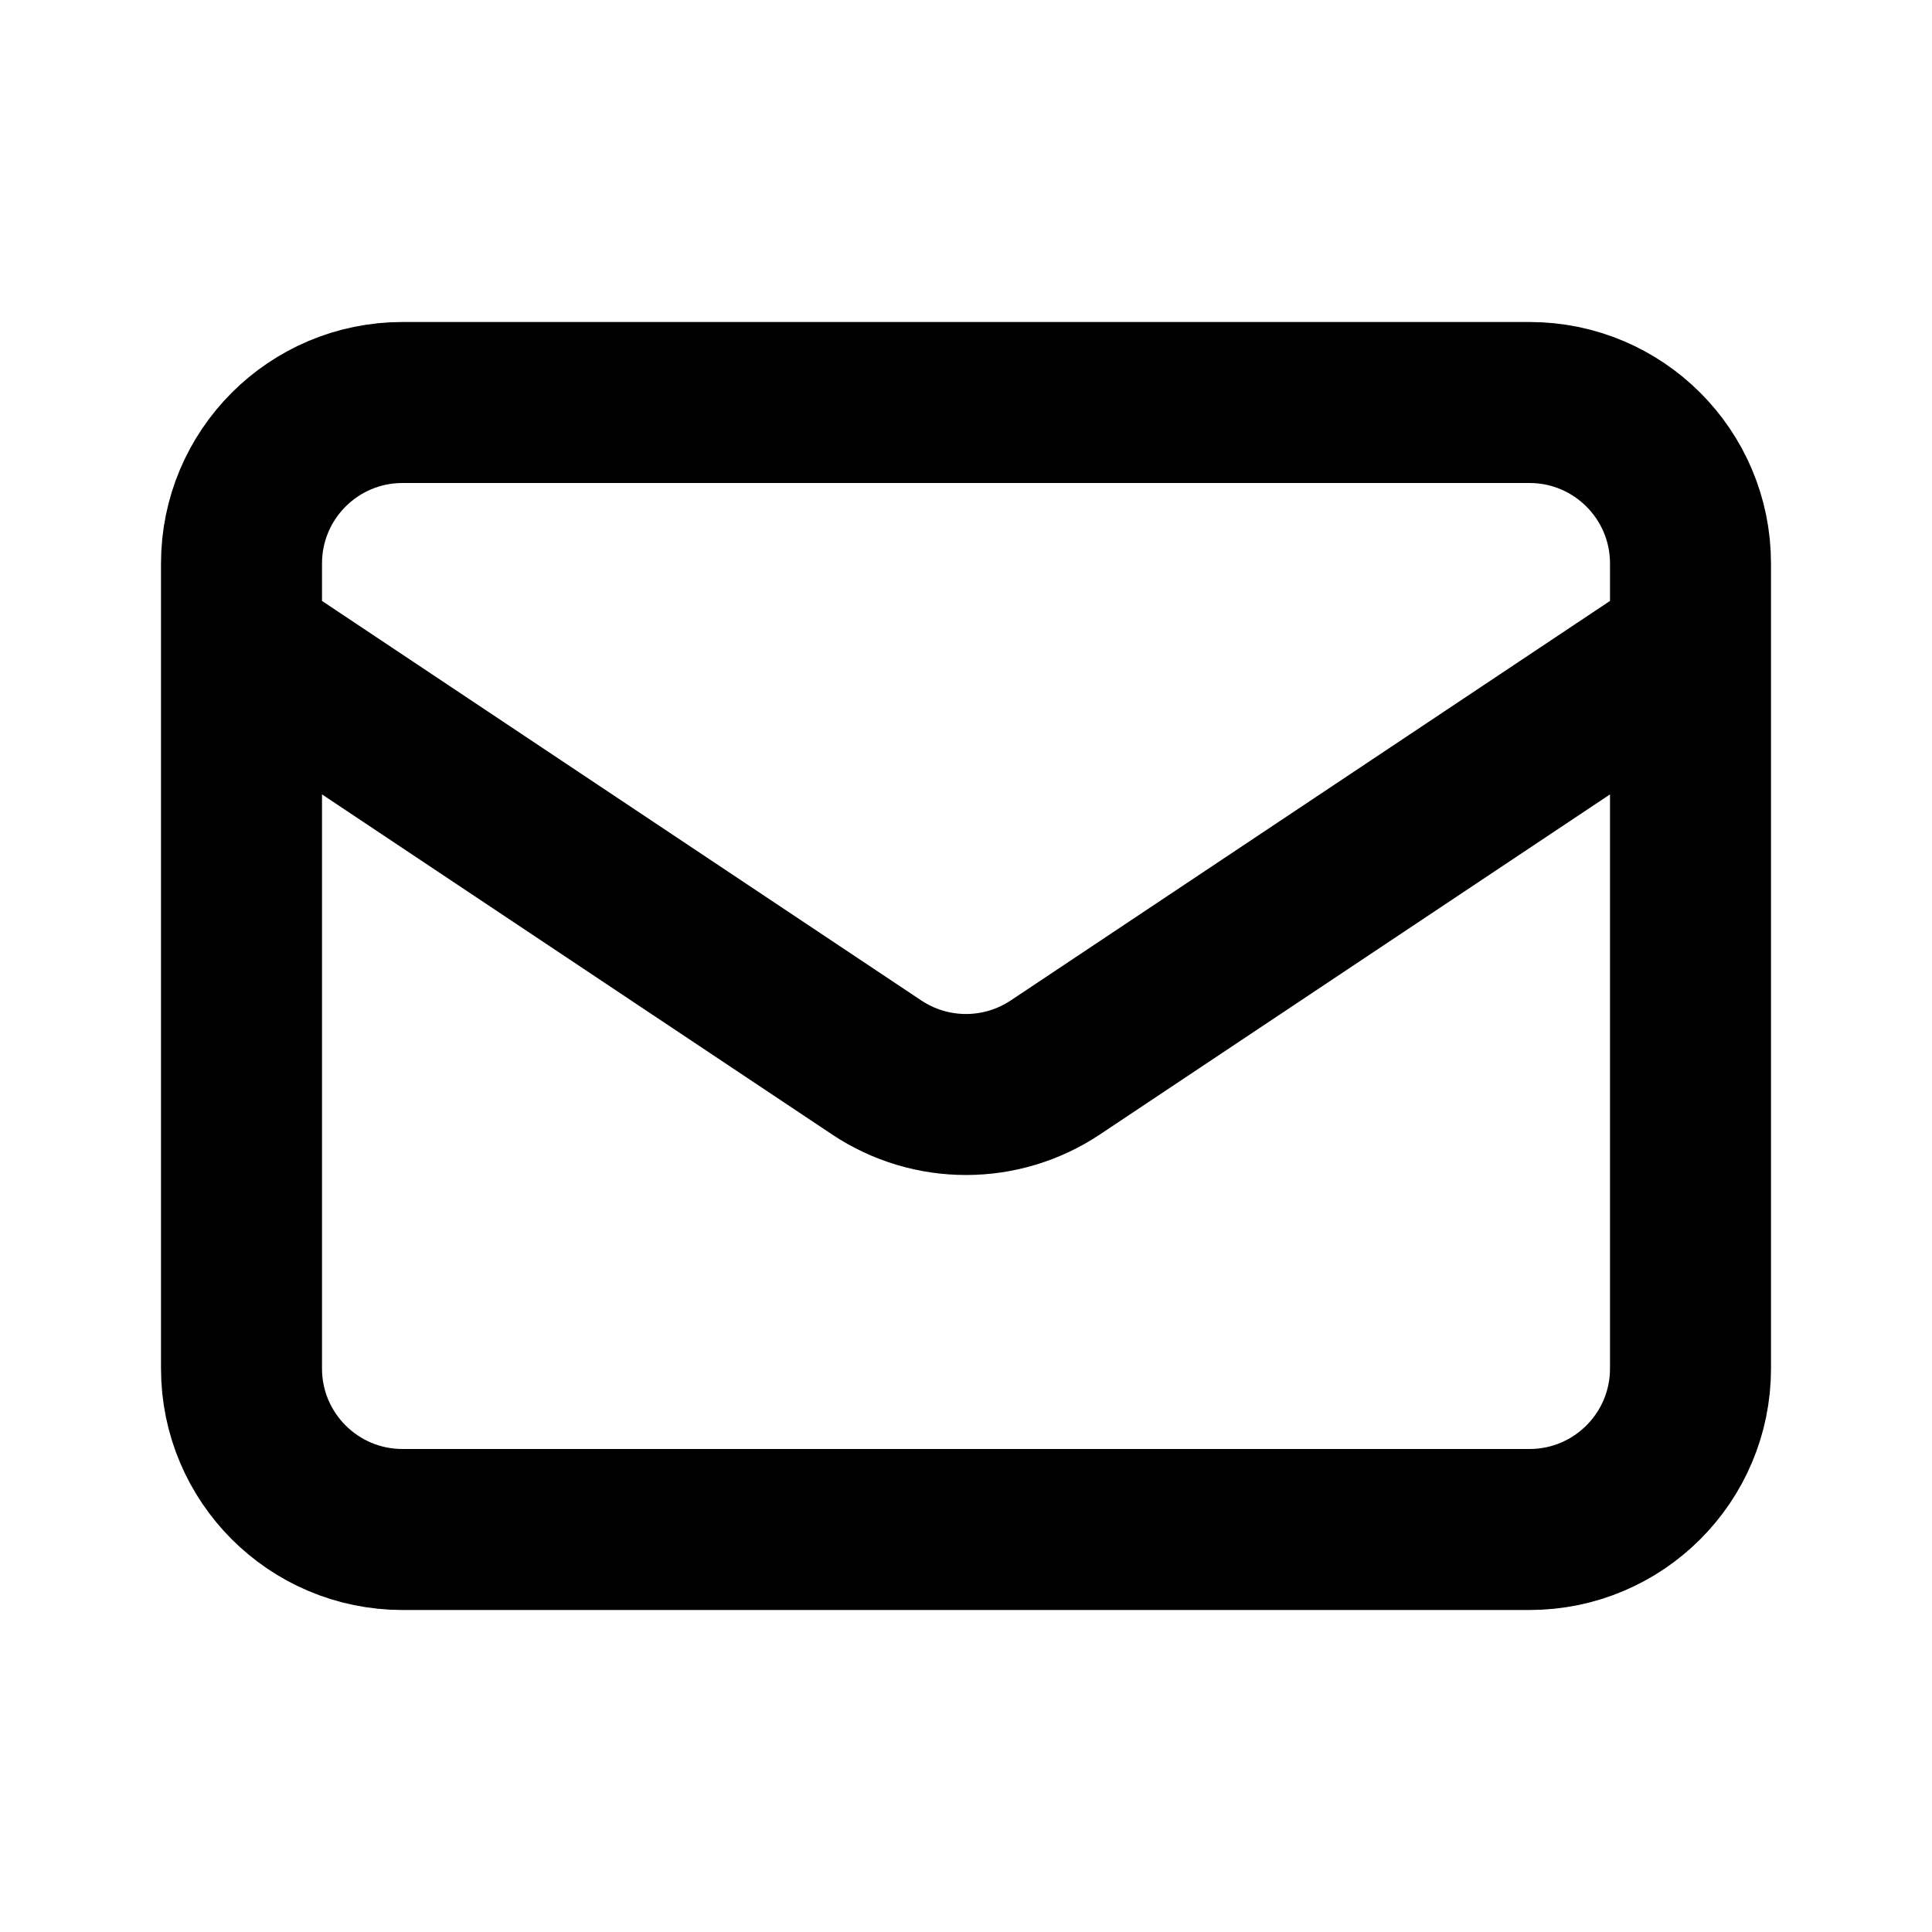
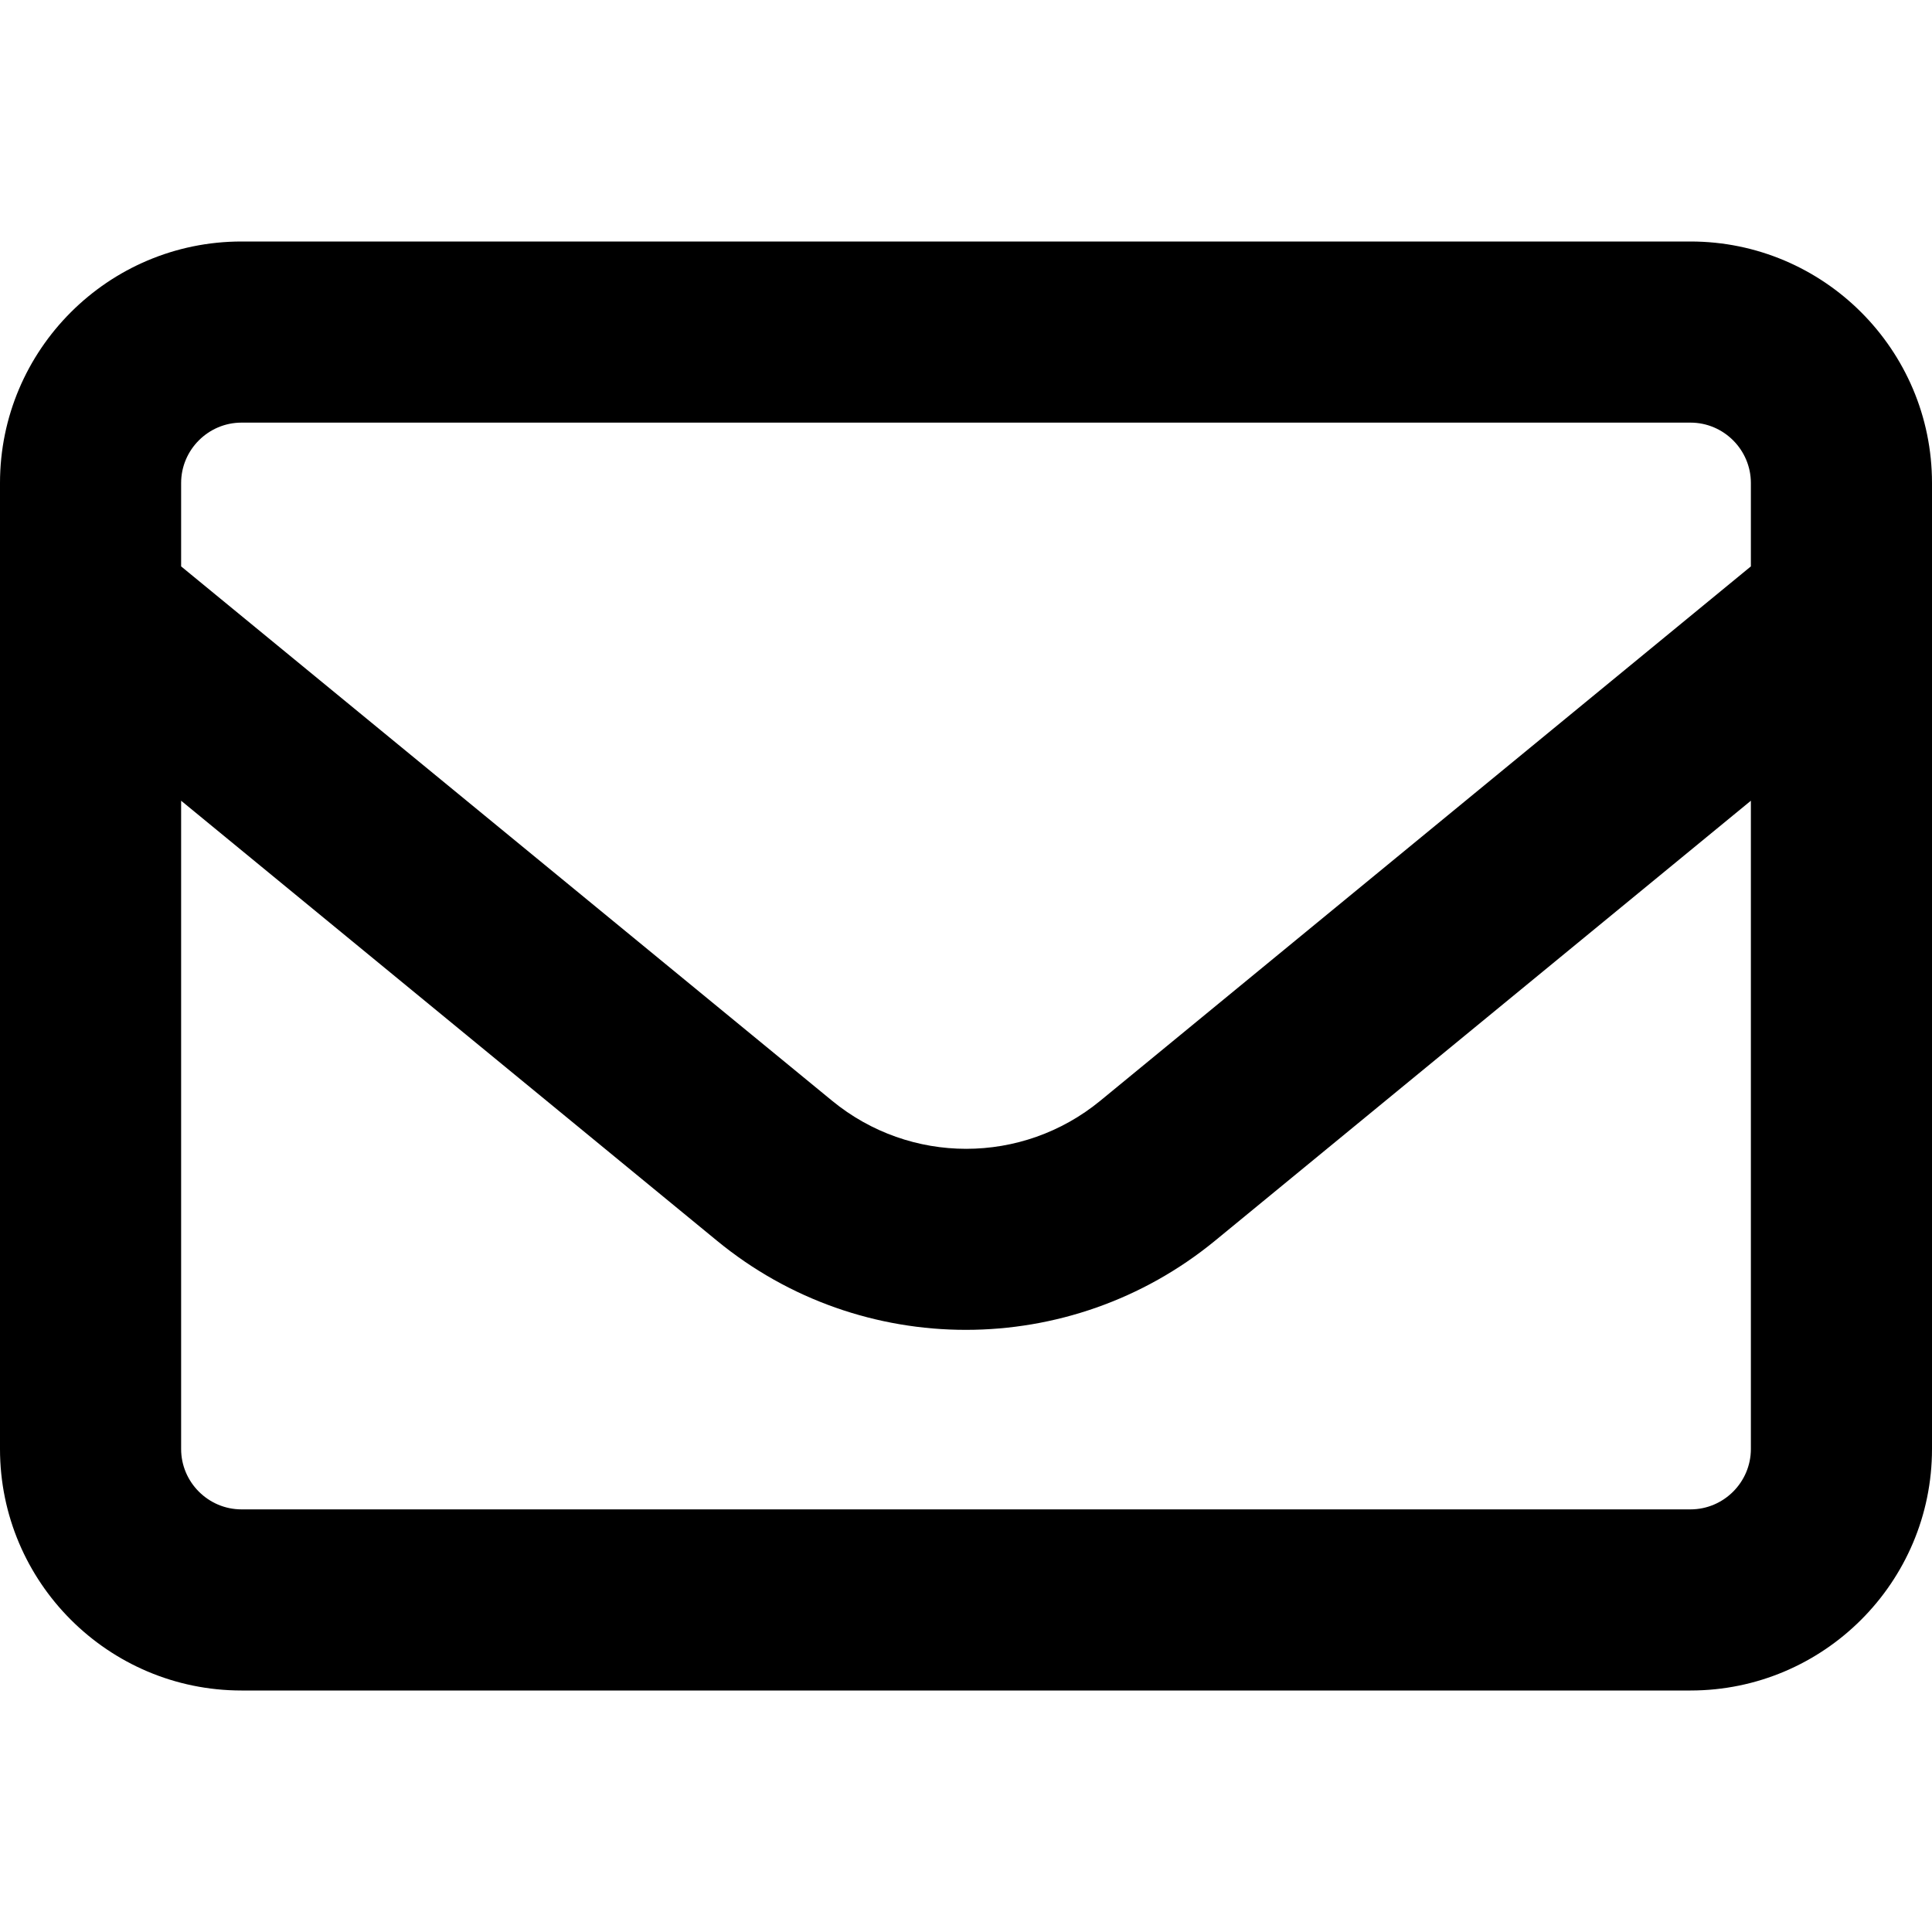
- <svg xmlns="http://www.w3.org/2000/svg" fill="none" viewBox="0 0 24 24" stroke="currentColor">
-   <path stroke-linecap="round" stroke-linejoin="round" stroke-width="2" d="M3 8l7.89 5.26a2 2 0 002.22 0L21 8M5 19h14a2 2 0 002-2V7a2 2 0 00-2-2H5a2 2 0 00-2 2v10a2 2 0 002 2z" />
+ <svg xmlns="http://www.w3.org/2000/svg" viewBox="0 0 512 512" fill="currentColor">
+   <path d="M64 112c-8.8 0-16 7.2-16 16l0 22.1L220.5 291.7c20.7 17 50.4 17 71.1 0L464 150.1l0-22.1c0-8.8-7.2-16-16-16L64 112zM48 212.2L48 384c0 8.8 7.2 16 16 16l384 0c8.8 0 16-7.2 16-16l0-171.8L322 328.8c-38.4 31.5-93.7 31.5-132 0L48 212.2zM0 128C0 92.7 28.7 64 64 64l384 0c35.3 0 64 28.7 64 64l0 256c0 35.3-28.7 64-64 64L64 448c-35.3 0-64-28.7-64-64L0 128z" />
</svg>
